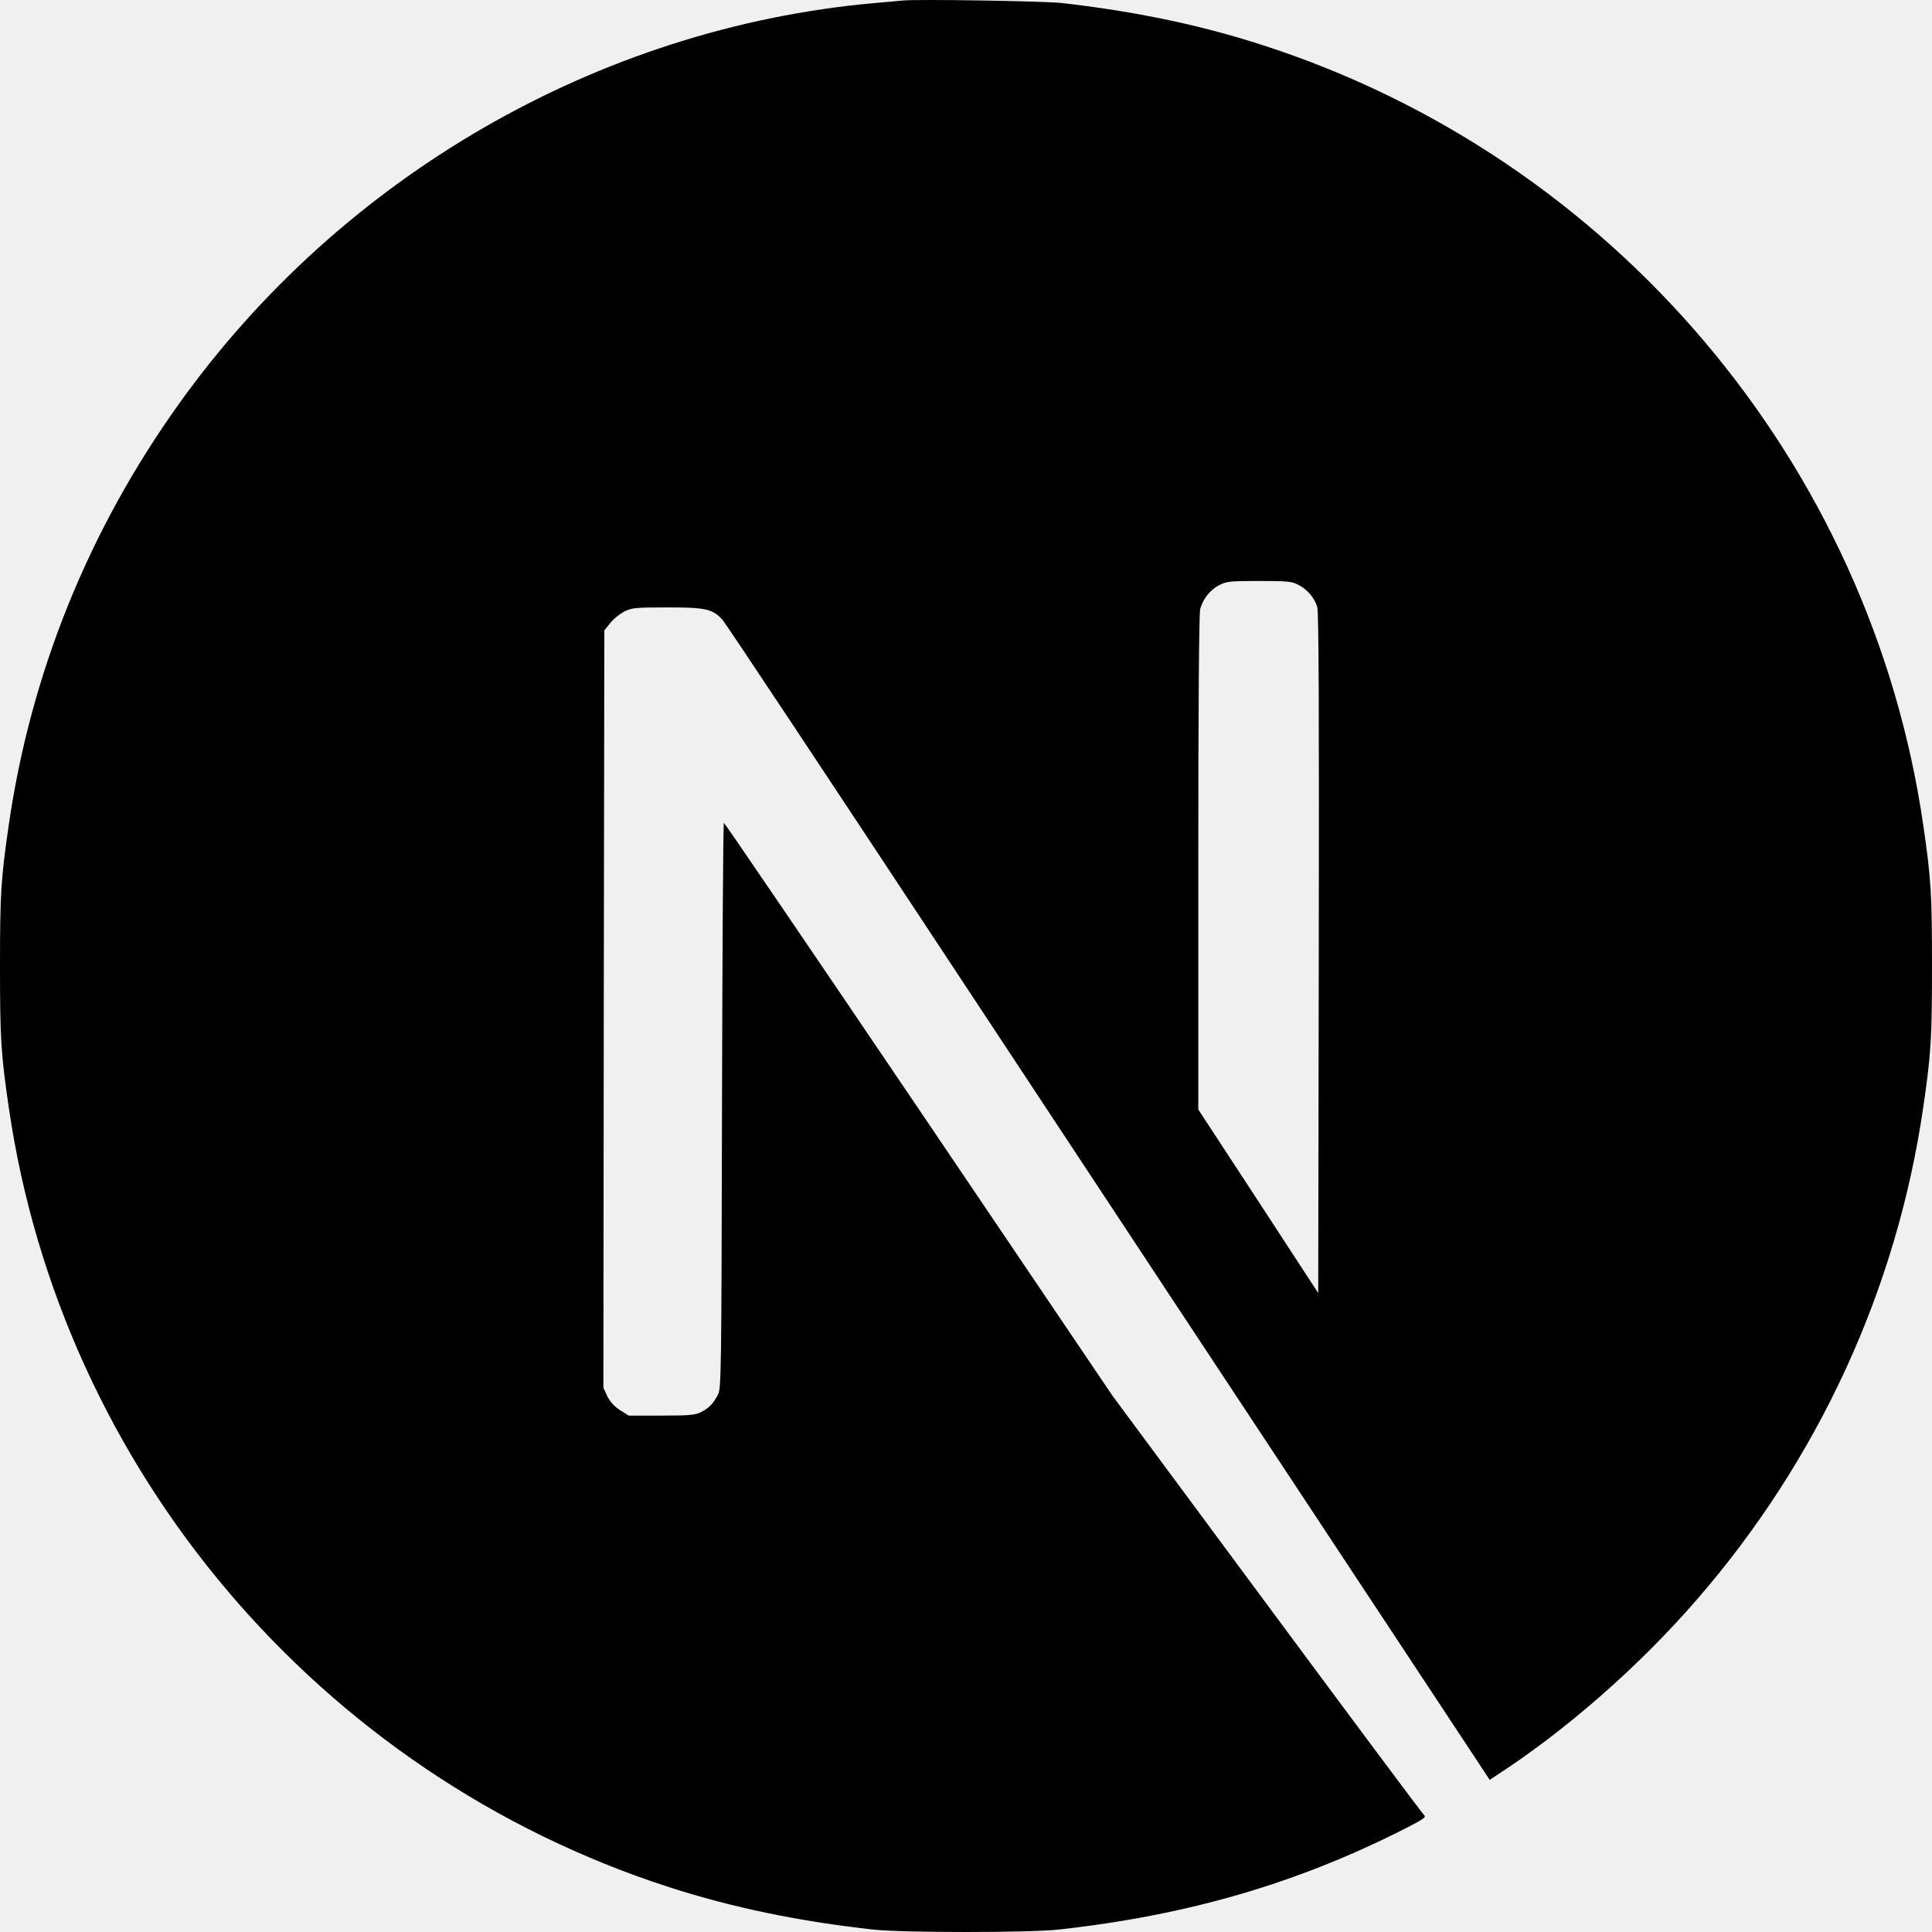
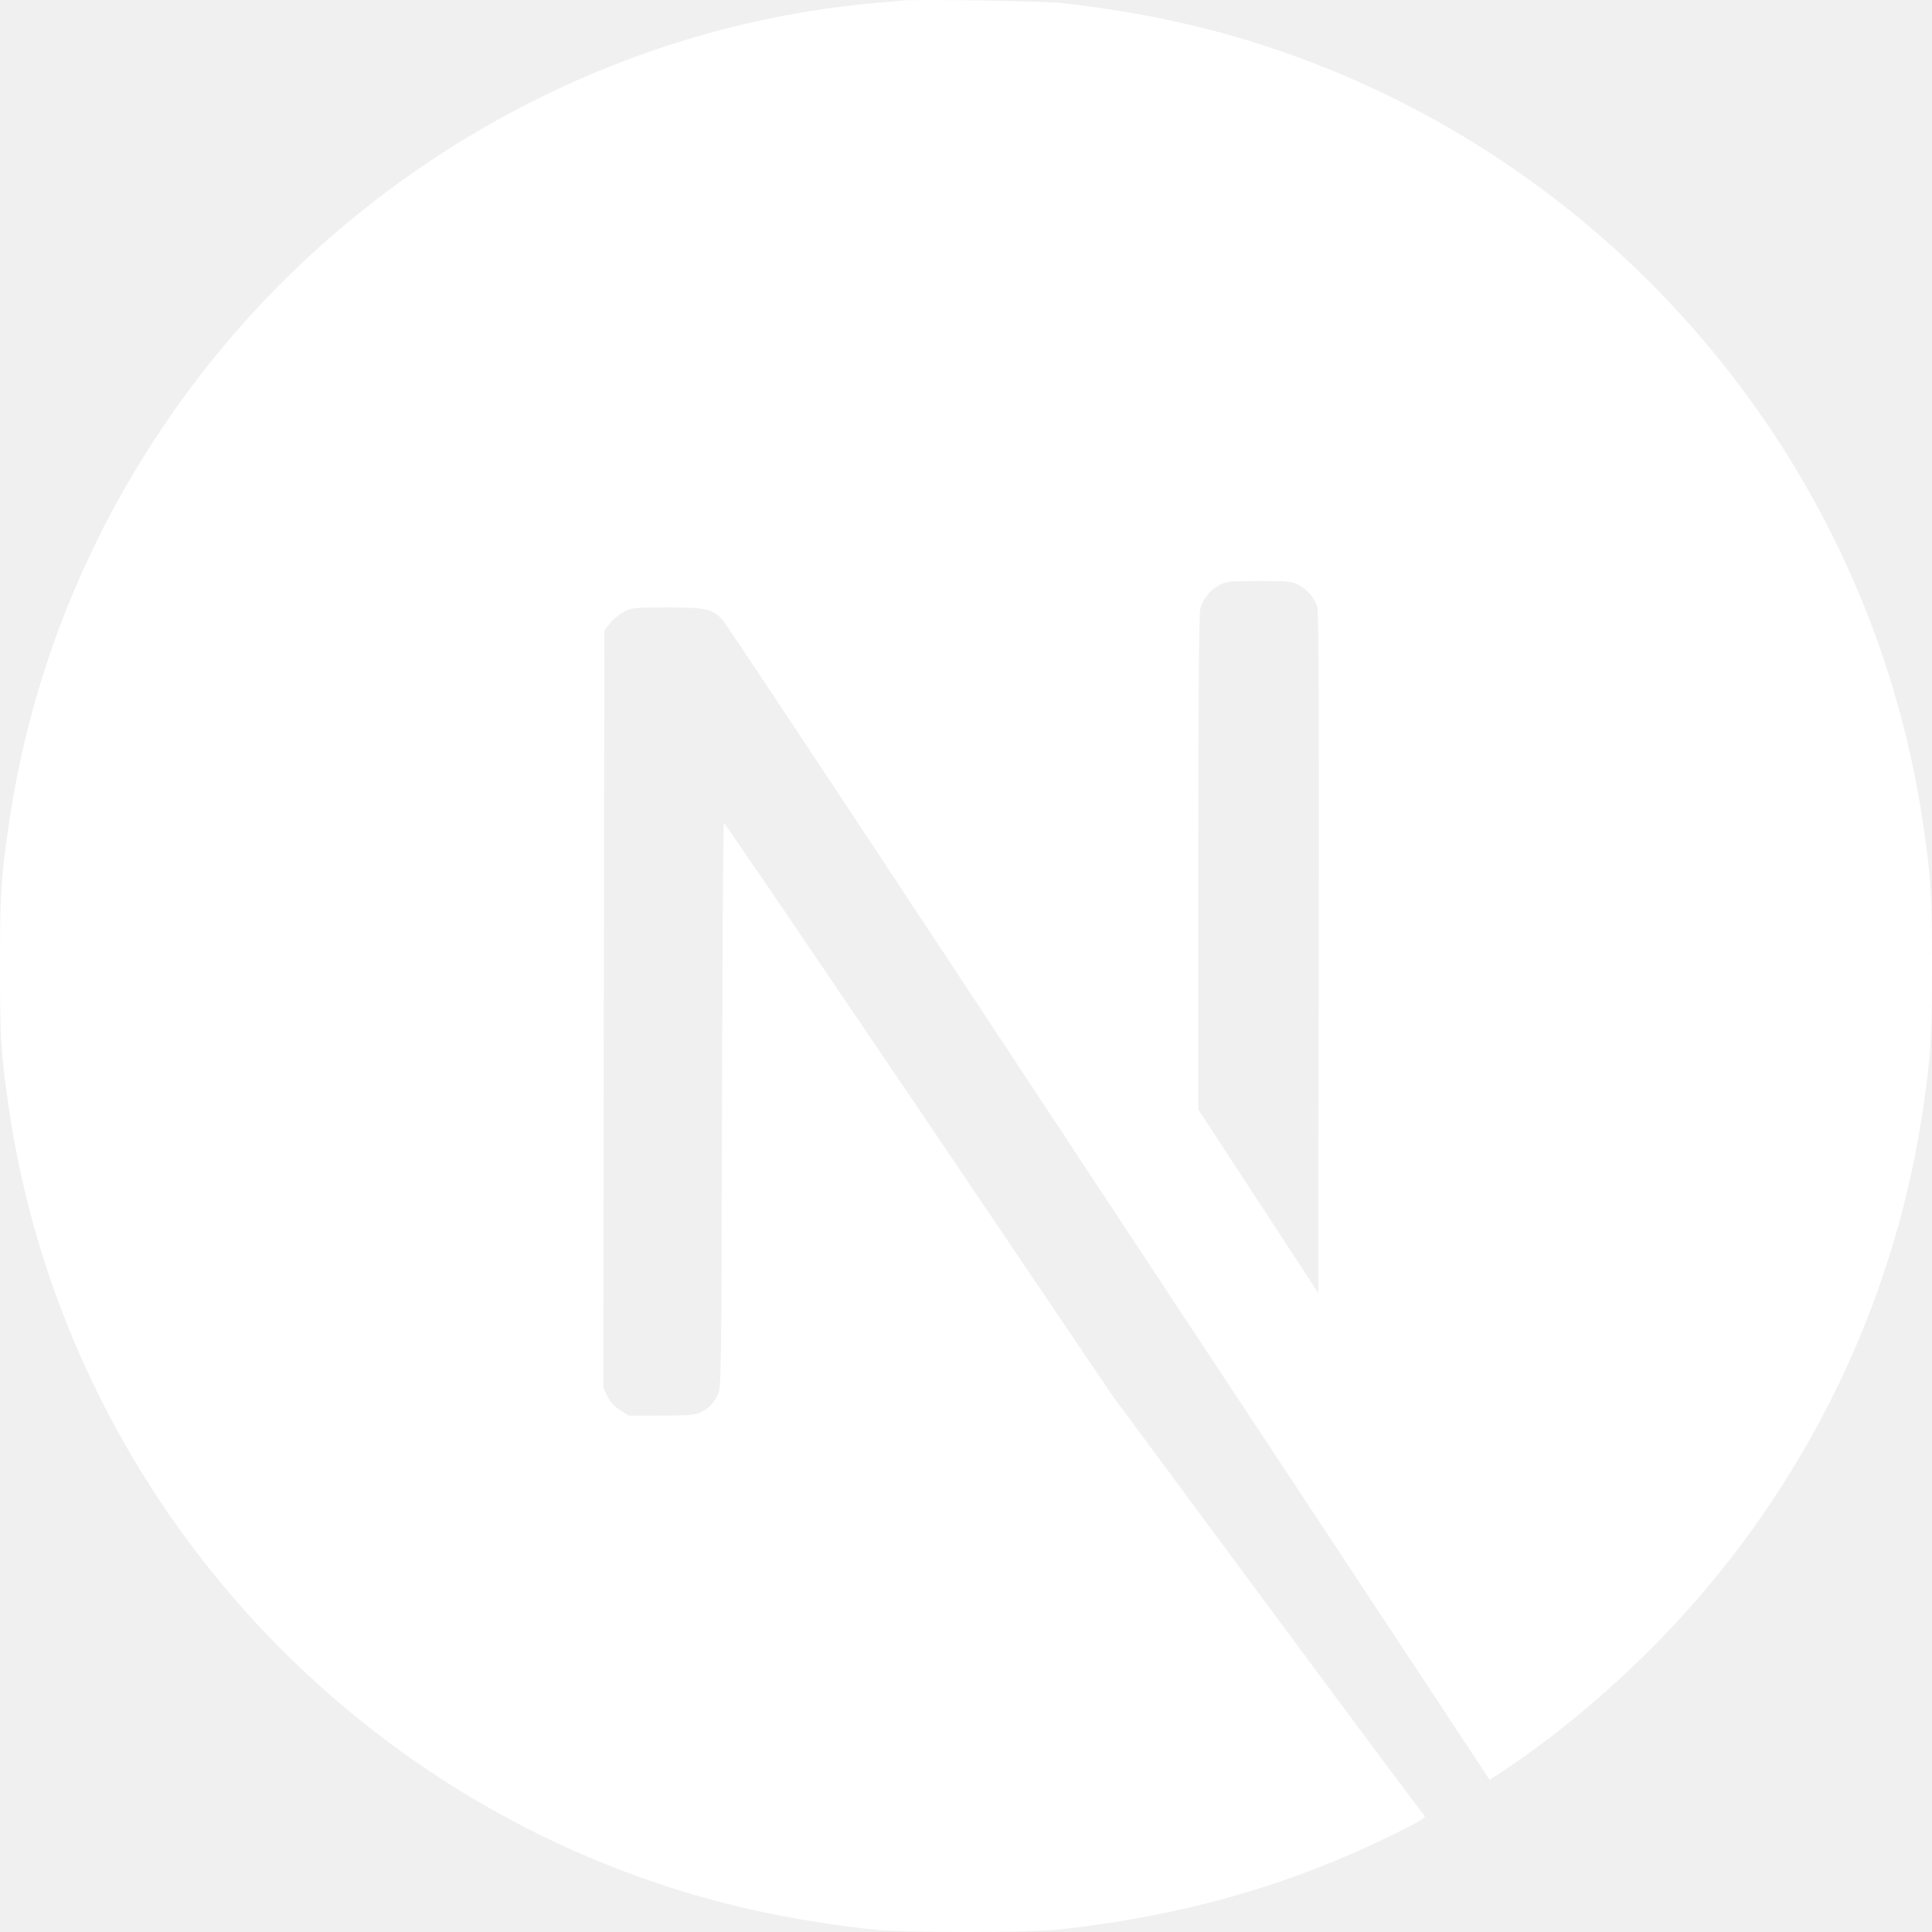
<svg xmlns="http://www.w3.org/2000/svg" width="256" height="256" preserveAspectRatio="xMidYMid">
-   <path d="M119.617.069c-.55.05-2.302.225-3.879.35-36.36 3.278-70.419 22.894-91.99 53.044-12.012 16.764-19.694 35.78-22.597 55.922C.125 116.415 0 118.492 0 128.025c0 9.533.125 11.61 1.151 18.64 6.957 48.065 41.165 88.449 87.56 103.411 8.309 2.678 17.067 4.504 27.027 5.605 3.879.425 20.645.425 24.524 0 17.192-1.902 31.756-6.155 46.12-13.486 2.202-1.126 2.628-1.426 2.327-1.677-.2-.15-9.584-12.735-20.845-27.948l-20.47-27.648-25.65-37.956c-14.114-20.868-25.725-37.932-25.825-37.932-.1-.025-.2 16.84-.25 37.431-.076 36.055-.1 37.506-.551 38.357-.65 1.226-1.151 1.727-2.202 2.277-.801.4-1.502.475-5.28.475h-4.33l-1.15-.725a4.679 4.679 0 0 1-1.677-1.827l-.526-1.126.05-50.166.075-50.192.776-.976c.4-.525 1.251-1.2 1.852-1.526 1.026-.5 1.426-.55 5.755-.55 5.105 0 5.956.2 7.282 1.651.376.4 14.264 21.318 30.88 46.514 16.617 25.195 39.34 59.599 50.5 76.488l20.27 30.7 1.026-.675c9.084-5.905 18.693-14.312 26.3-23.07 16.191-18.59 26.626-41.258 30.13-65.428 1.026-7.031 1.151-9.108 1.151-18.64 0-9.534-.125-11.61-1.151-18.641-6.957-48.065-41.165-88.449-87.56-103.411-8.184-2.652-16.892-4.479-26.652-5.58-2.402-.25-18.943-.525-21.02-.325Zm52.401 77.414c1.201.6 2.177 1.752 2.527 2.953.2.65.25 14.562.2 45.913l-.074 44.987-7.933-12.16-7.958-12.16v-32.702c0-21.143.1-33.028.25-33.603.4-1.401 1.277-2.502 2.478-3.153 1.026-.525 1.401-.575 5.33-.575 3.704 0 4.354.05 5.18.5Z" />
+   <path fill="#fff" d="M119.617.069c-.55.05-2.302.225-3.879.35-36.36 3.278-70.419 22.894-91.99 53.044-12.012 16.764-19.694 35.78-22.597 55.922C.125 116.415 0 118.492 0 128.025c0 9.533.125 11.61 1.151 18.64 6.957 48.065 41.165 88.449 87.56 103.411 8.309 2.678 17.067 4.504 27.027 5.605 3.879.425 20.645.425 24.524 0 17.192-1.902 31.756-6.155 46.12-13.486 2.202-1.126 2.628-1.426 2.327-1.677-.2-.15-9.584-12.735-20.845-27.948l-20.47-27.648-25.65-37.956c-14.114-20.868-25.725-37.932-25.825-37.932-.1-.025-.2 16.84-.25 37.431-.076 36.055-.1 37.506-.551 38.357-.65 1.226-1.151 1.727-2.202 2.277-.801.4-1.502.475-5.28.475h-4.33l-1.15-.725a4.679 4.679 0 0 1-1.677-1.827l-.526-1.126.05-50.166.075-50.192.776-.976c.4-.525 1.251-1.2 1.852-1.526 1.026-.5 1.426-.55 5.755-.55 5.105 0 5.956.2 7.282 1.651.376.4 14.264 21.318 30.88 46.514 16.617 25.195 39.34 59.599 50.5 76.488l20.27 30.7 1.026-.675c9.084-5.905 18.693-14.312 26.3-23.07 16.191-18.59 26.626-41.258 30.13-65.428 1.026-7.031 1.151-9.108 1.151-18.64 0-9.534-.125-11.61-1.151-18.641-6.957-48.065-41.165-88.449-87.56-103.411-8.184-2.652-16.892-4.479-26.652-5.58-2.402-.25-18.943-.525-21.02-.325Zm52.401 77.414c1.201.6 2.177 1.752 2.527 2.953.2.65.25 14.562.2 45.913l-.074 44.987-7.933-12.16-7.958-12.16v-32.702c0-21.143.1-33.028.25-33.603.4-1.401 1.277-2.502 2.478-3.153 1.026-.525 1.401-.575 5.33-.575 3.704 0 4.354.05 5.18.5Z" />
</svg>
